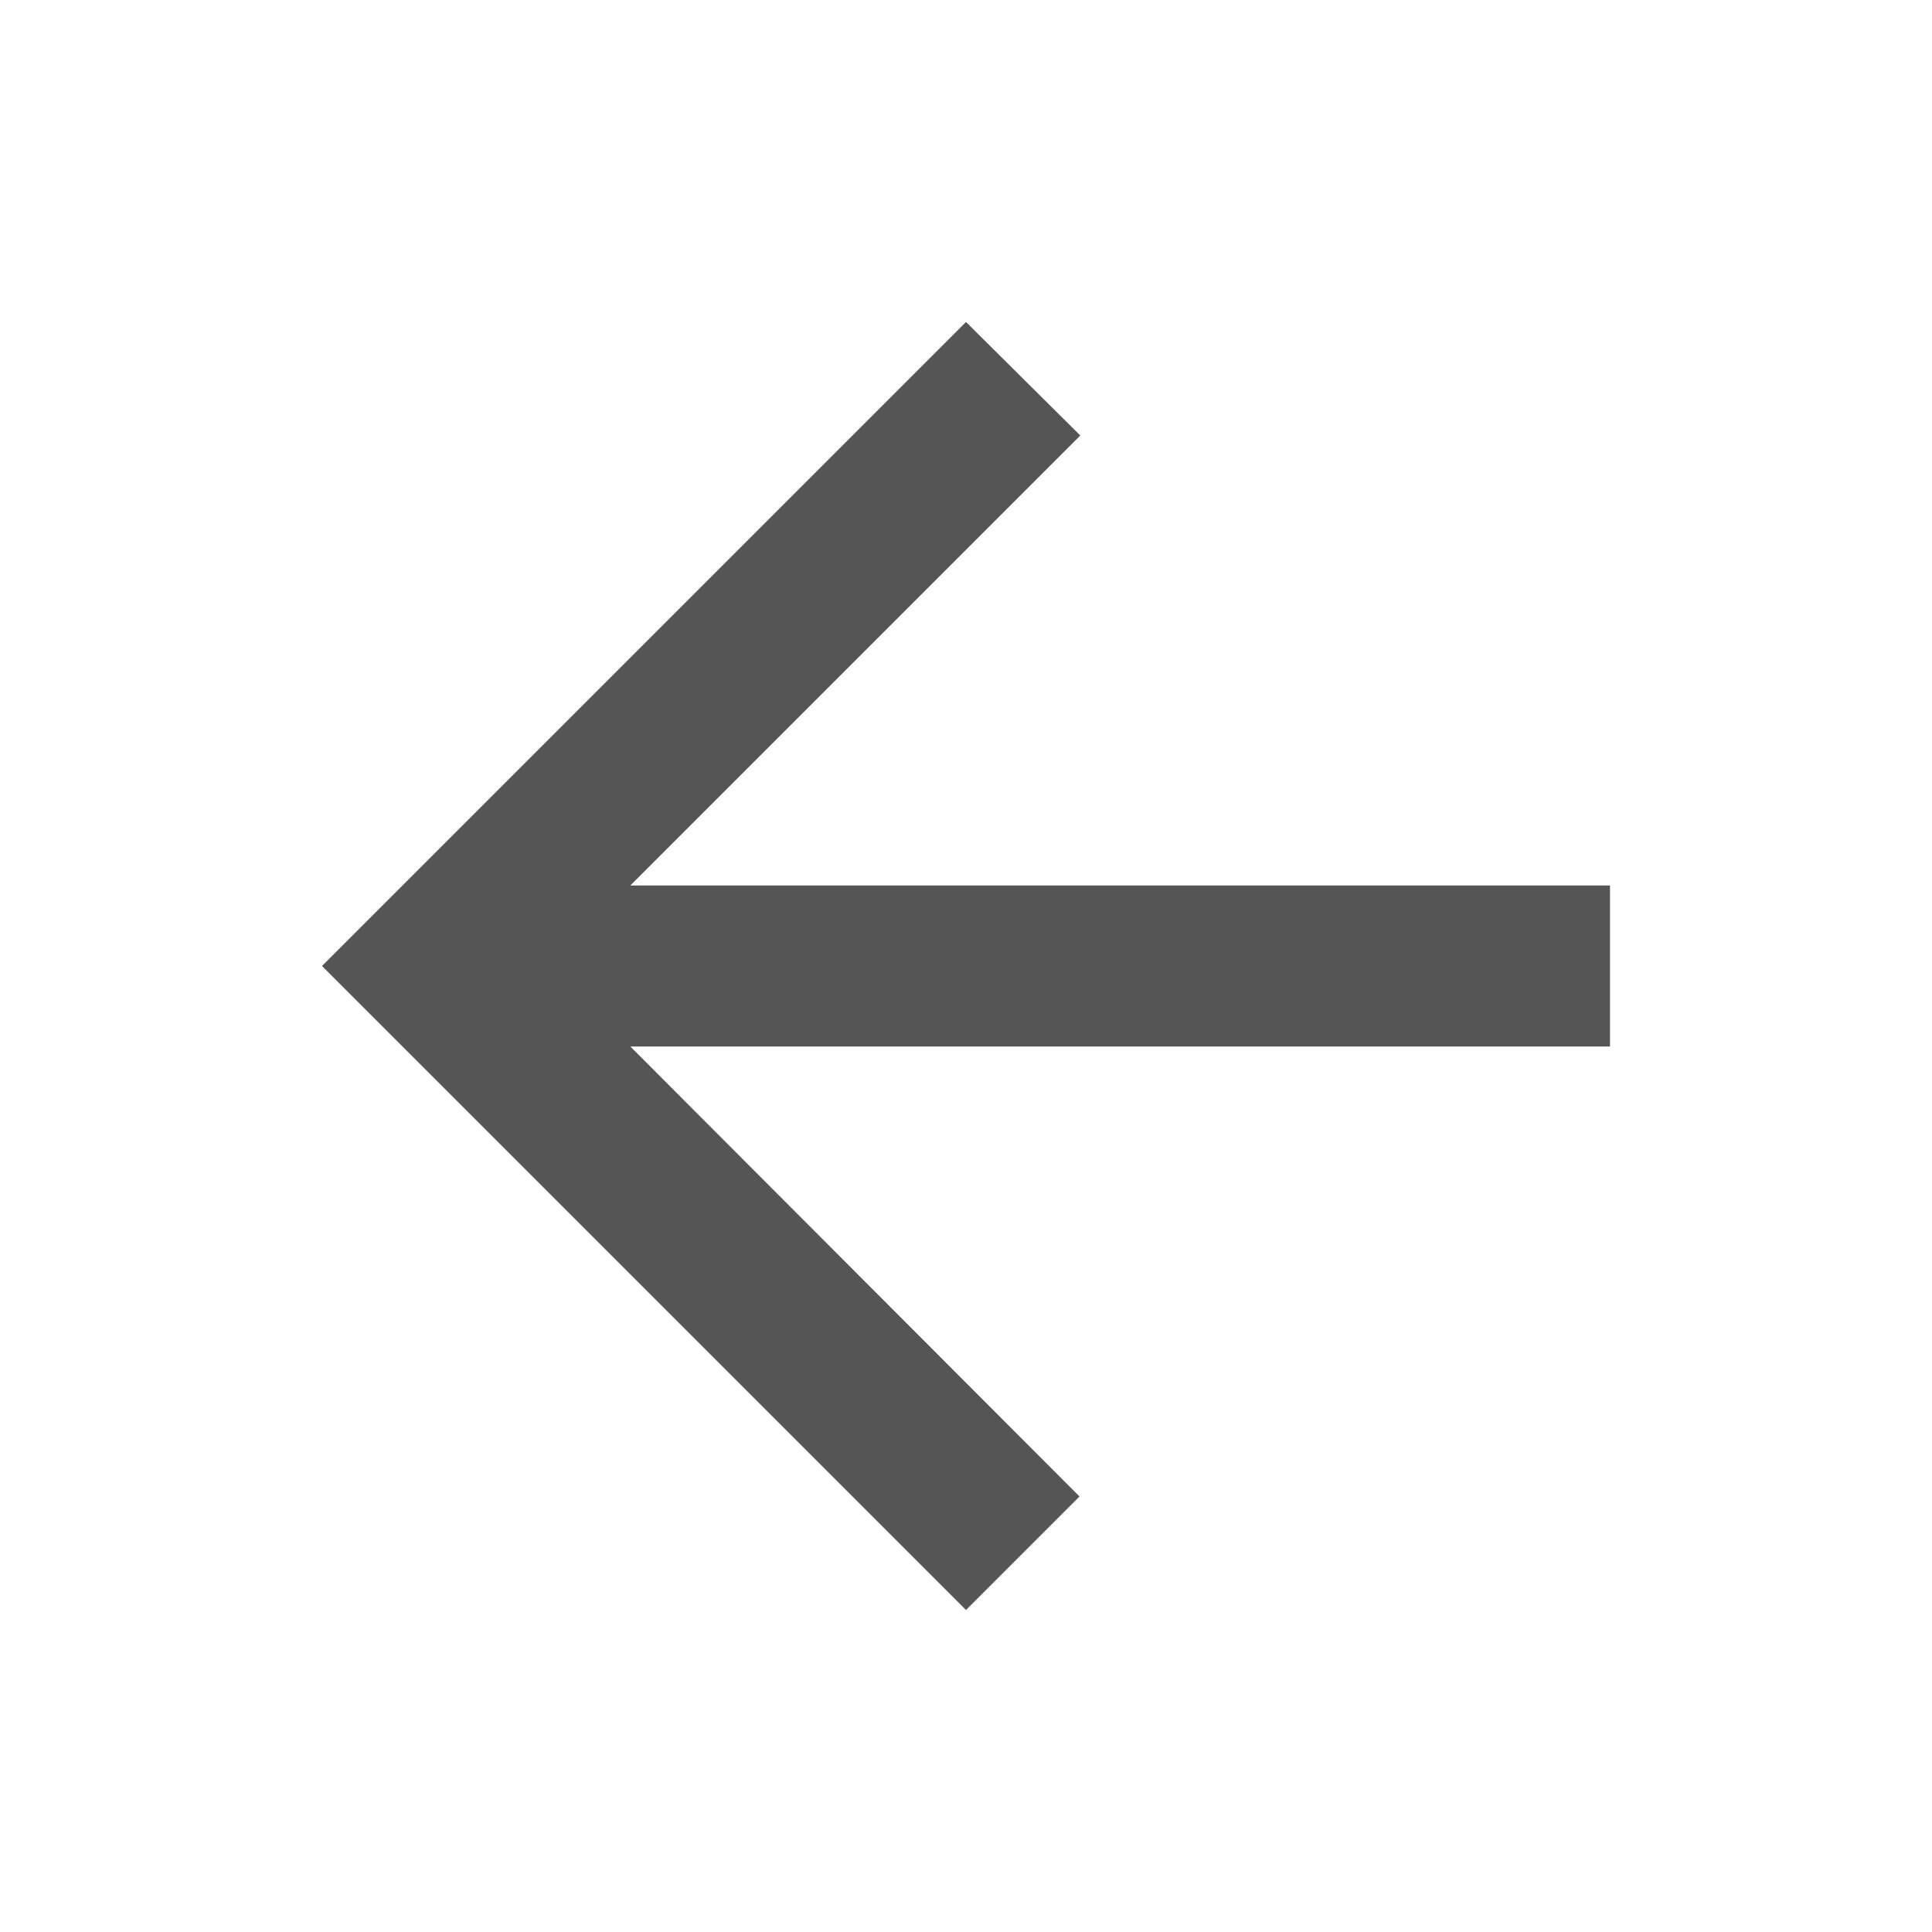
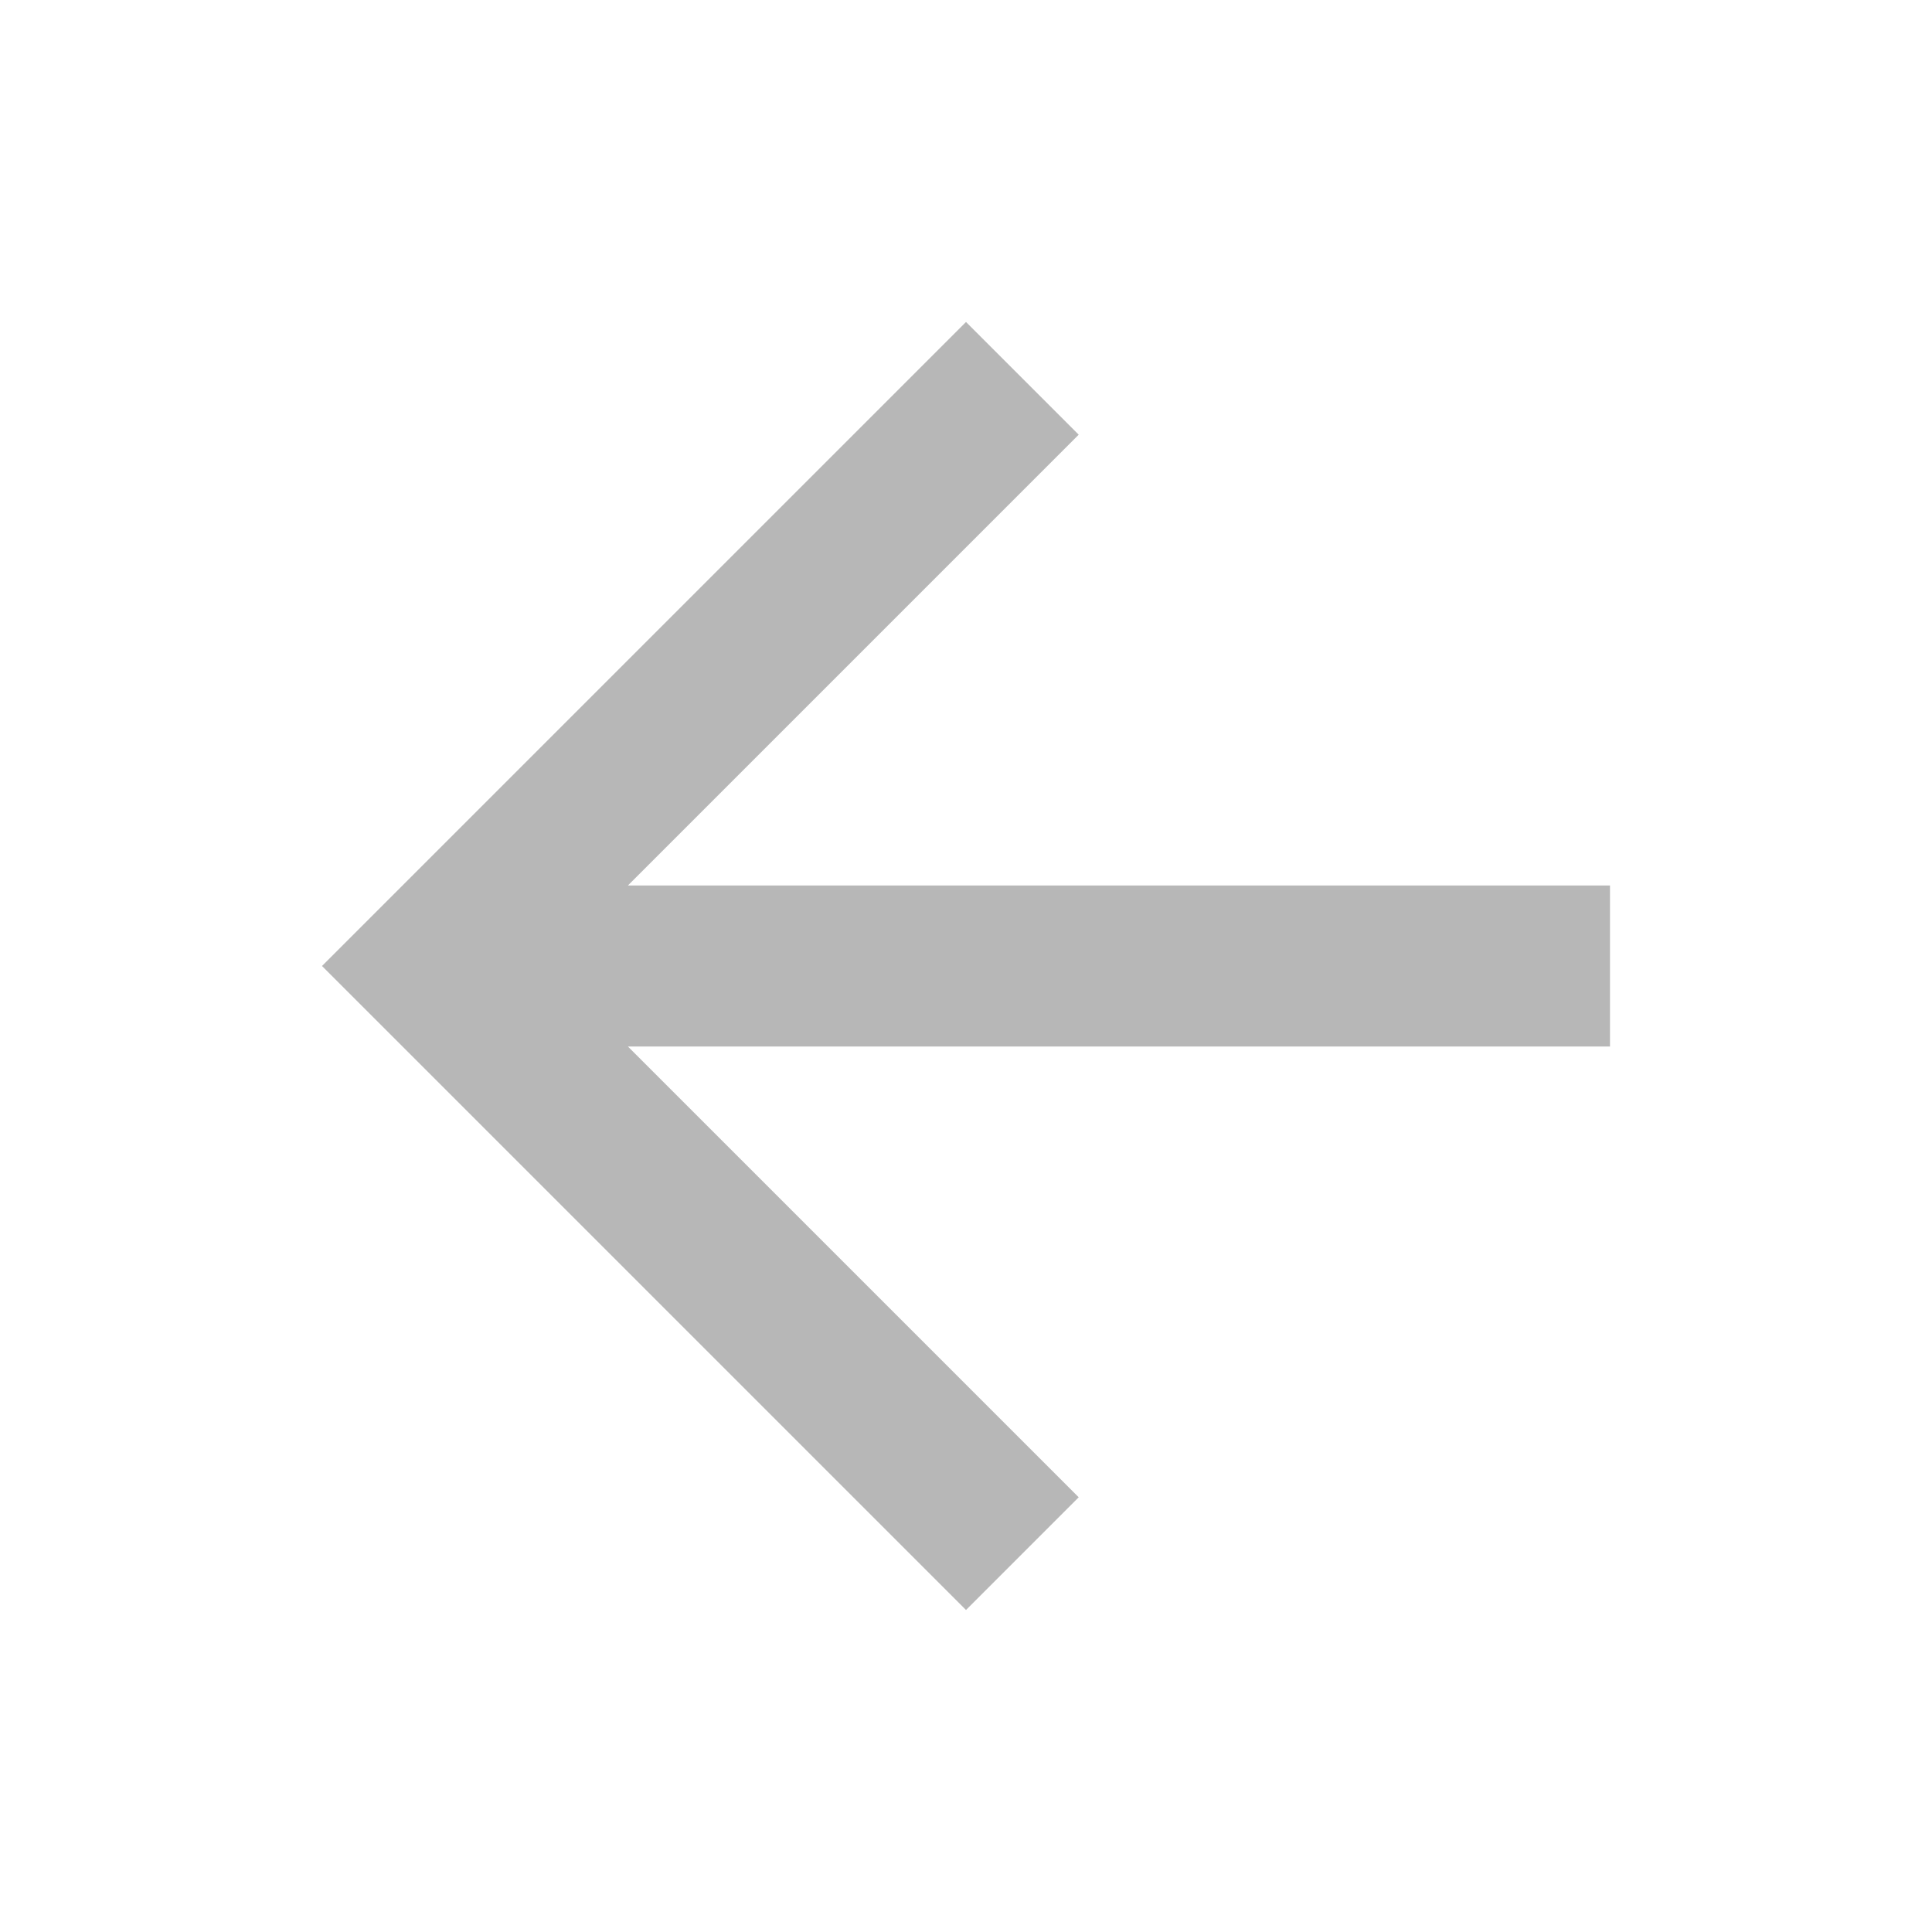
- <svg xmlns="http://www.w3.org/2000/svg" width="24" height="24" viewBox="0 0 24 24" version="1.1">
-   <path d="M20 11h-12.17l5.59-5.59-1.42-1.41-8 8 8 8 1.41-1.41-5.58-5.59h12.17v-2z" fill="#555" />
+ <svg xmlns="http://www.w3.org/2000/svg" version="1.1" id="Calque_1" x="0px" y="0px" viewBox="0 0 24 24" style="enable-background:new 0 0 24 24;" xml:space="preserve">
+   <style type="text/css">
+ 	.st0{fill:#B7B7B7;}
+ </style>
+   <path class="st0" d="M20,11H7.8l5.6-5.6L12,4l-8,8l8,8l1.4-1.4L7.8,13H20V11z" />
</svg>
